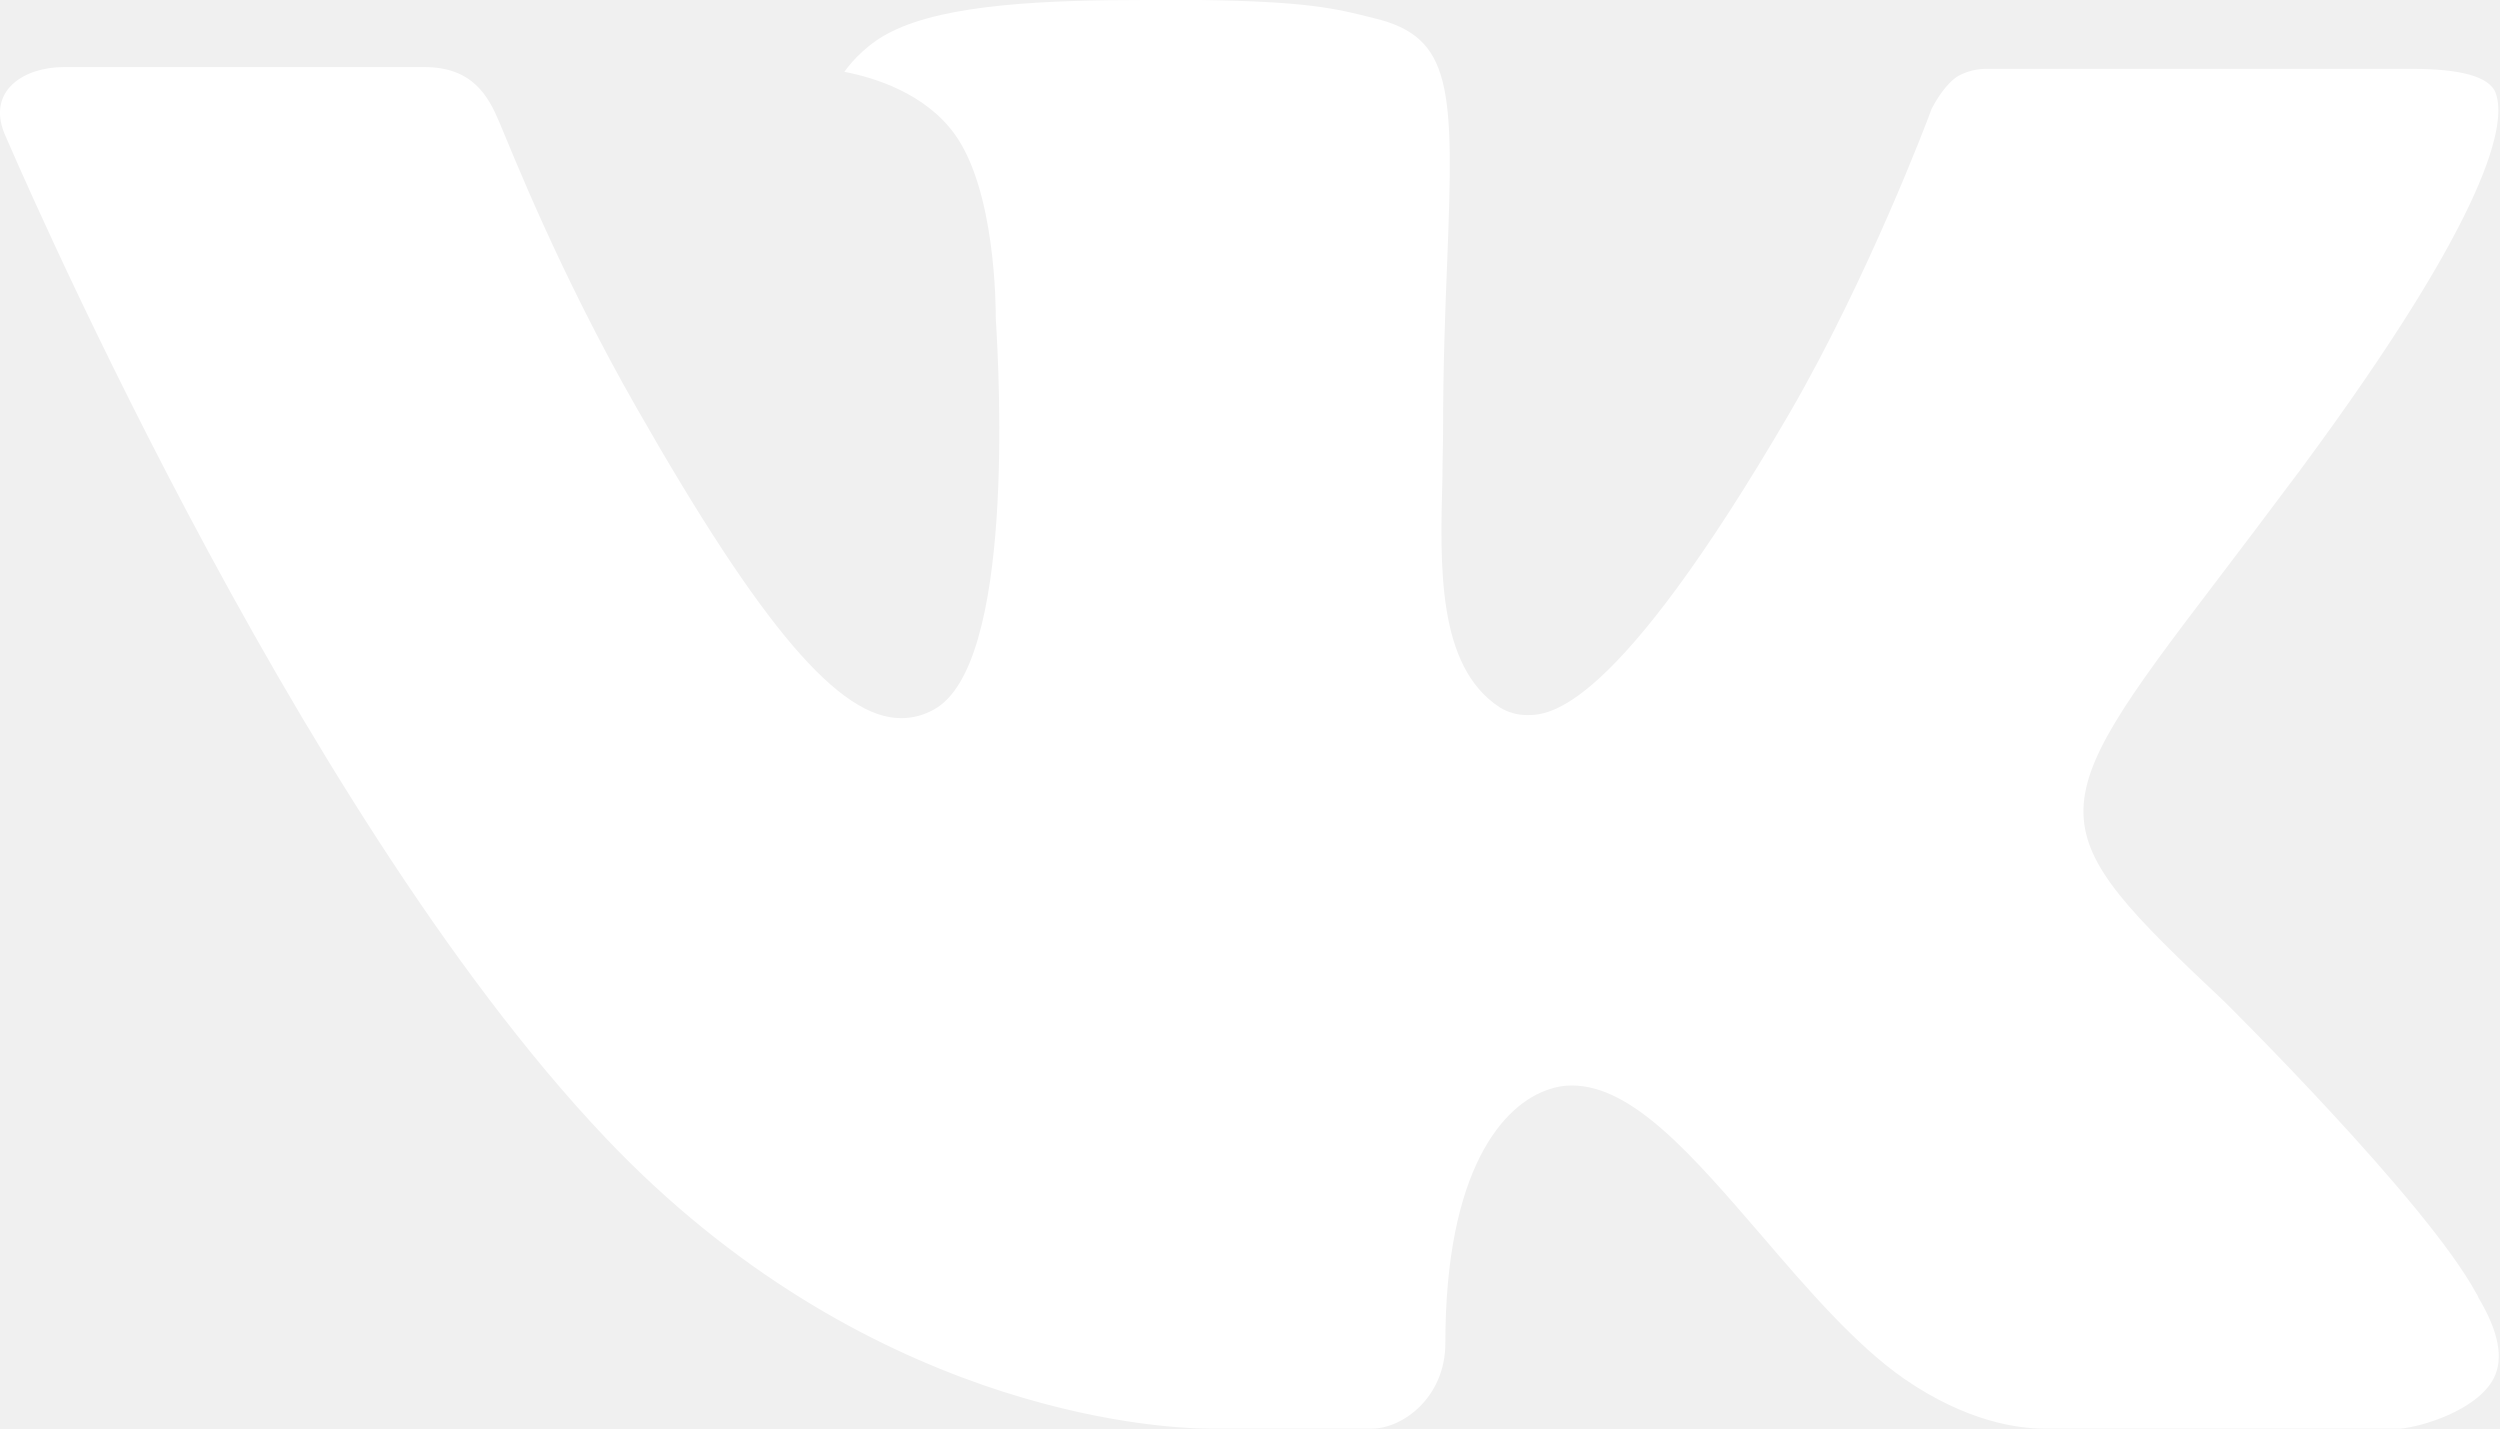
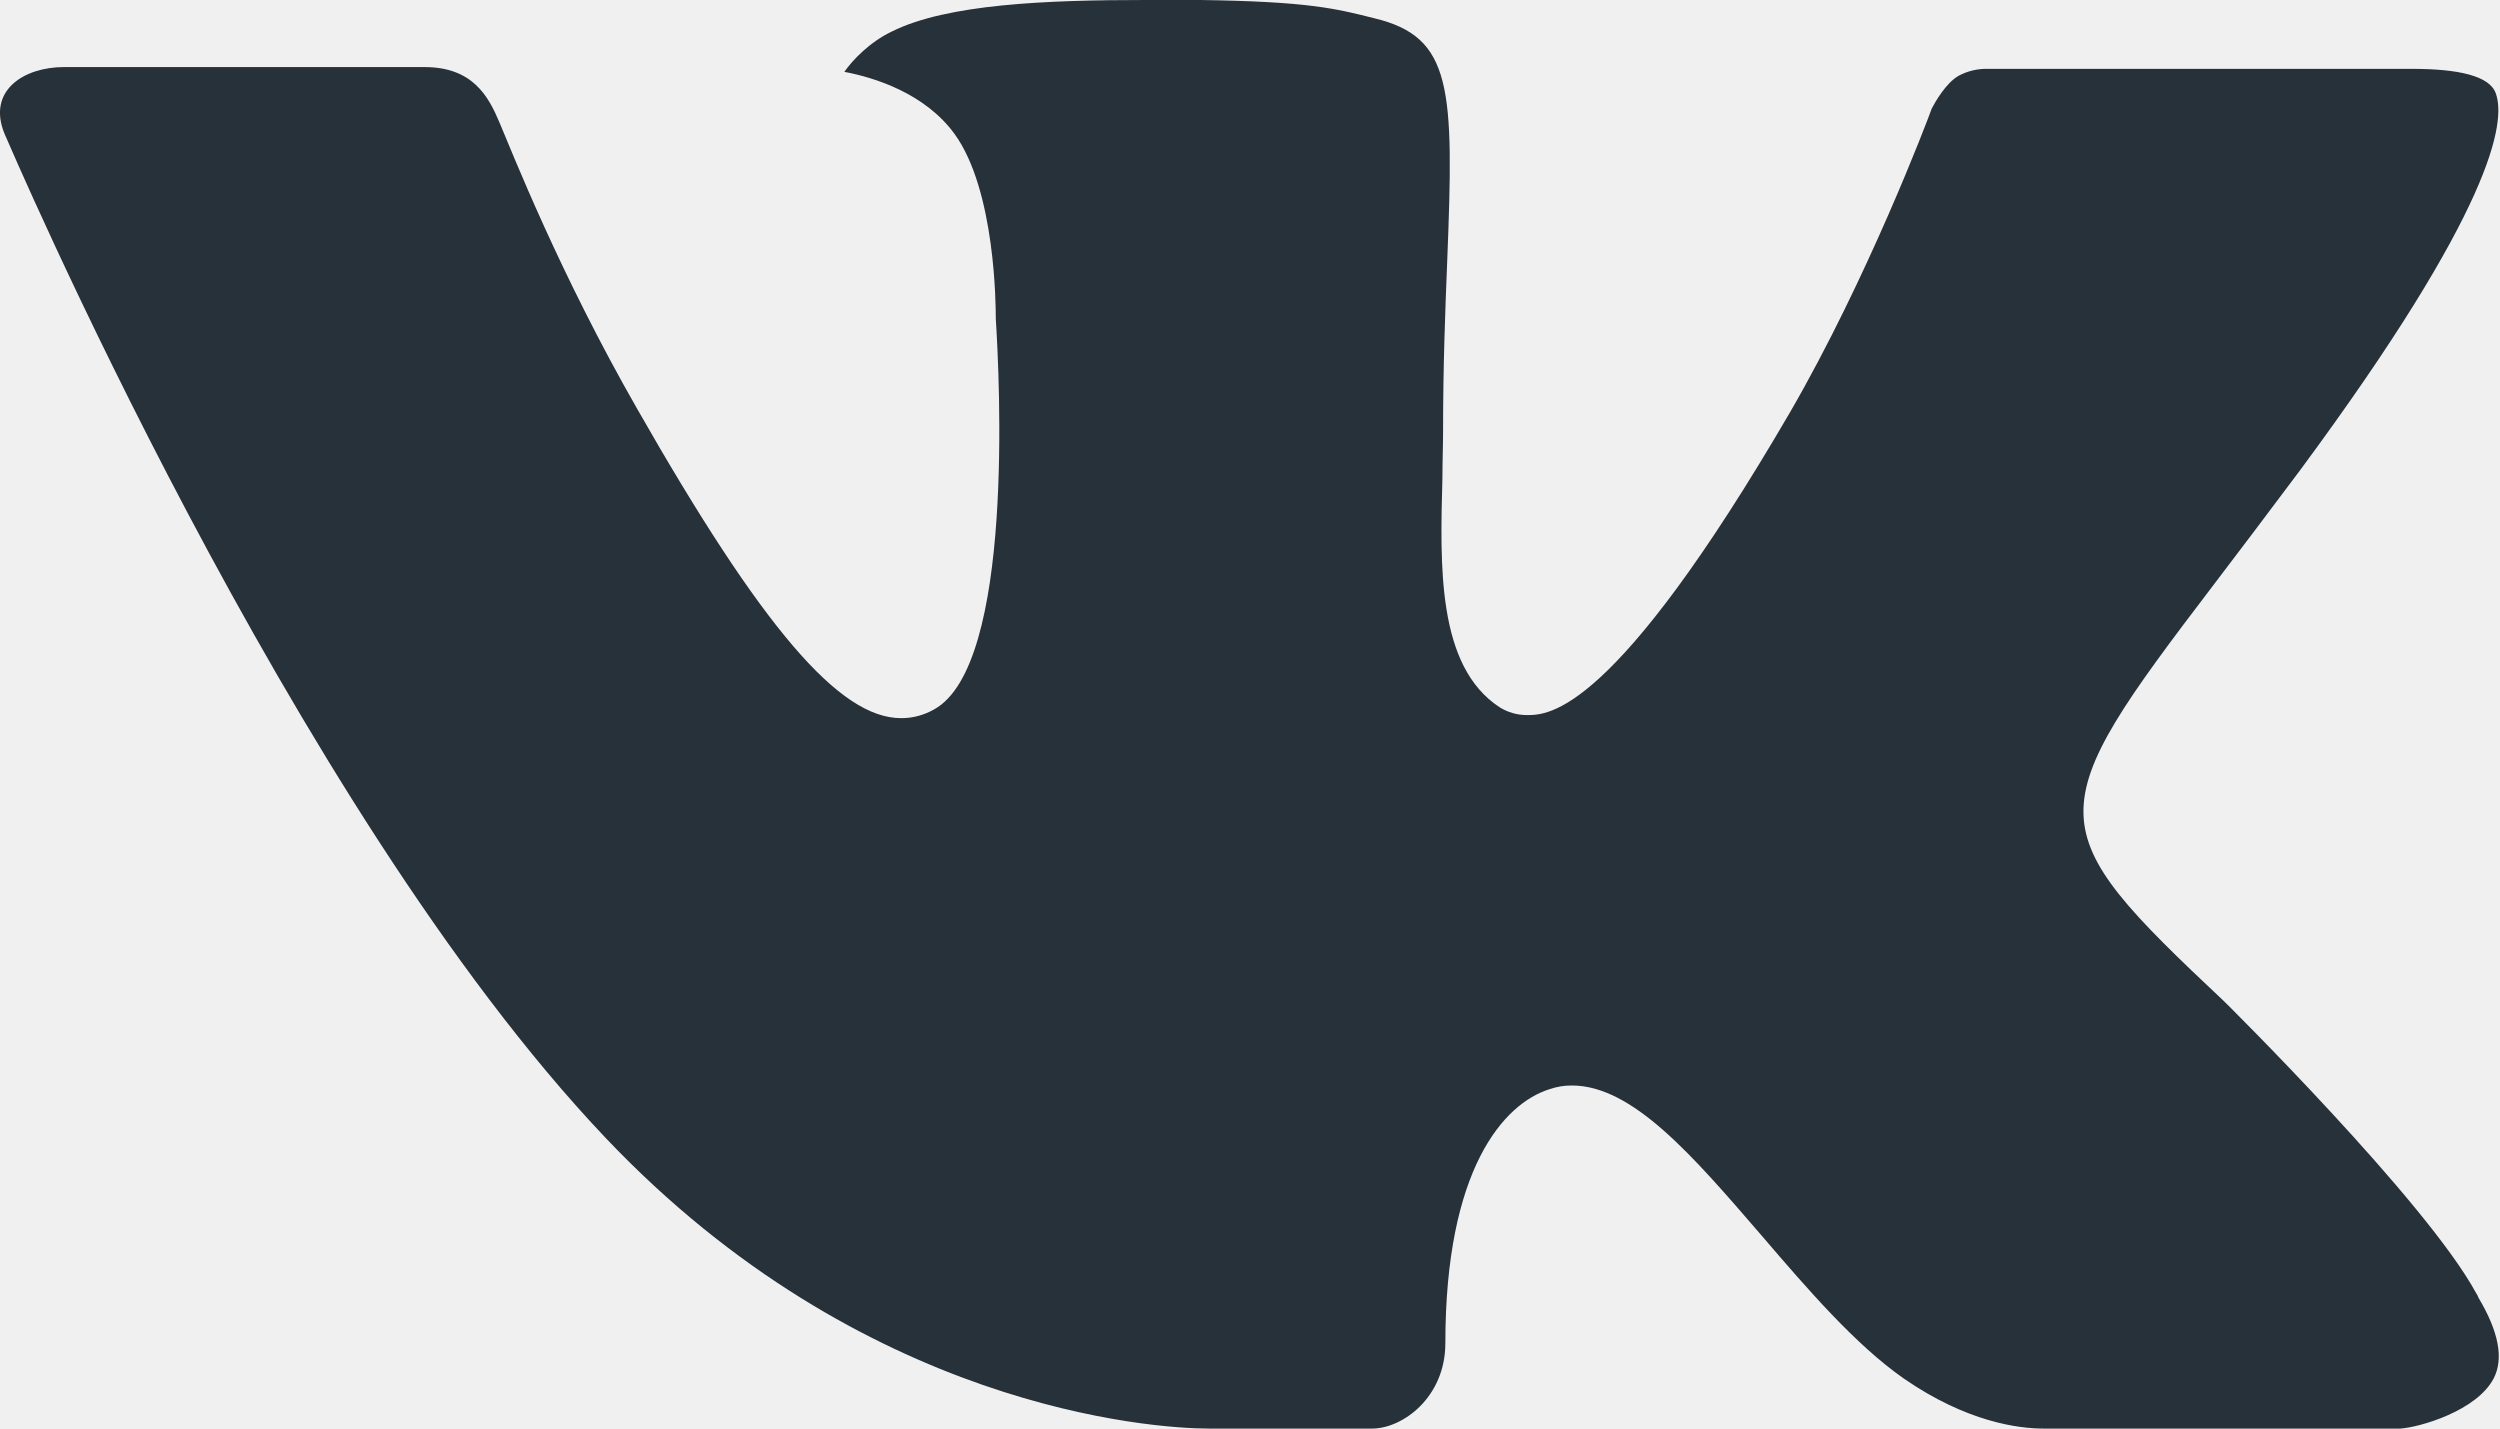
<svg xmlns="http://www.w3.org/2000/svg" width="35" height="20" viewBox="0 0 35 20" fill="none">
-   <path d="M31.139 14.02C31.139 14.02 33.967 16.813 34.667 18.106C34.681 18.124 34.691 18.145 34.698 18.167C34.983 18.644 35.053 19.019 34.913 19.295C34.677 19.752 33.878 19.981 33.607 20H28.608C28.26 20 27.535 19.909 26.654 19.3C25.98 18.83 25.311 18.055 24.662 17.297C23.693 16.173 22.855 15.197 22.006 15.197C21.899 15.196 21.793 15.214 21.692 15.249C21.05 15.452 20.235 16.367 20.235 18.804C20.235 19.566 19.633 20 19.211 20H16.922C16.141 20 12.08 19.727 8.478 15.93C4.065 11.28 0.102 1.954 0.063 1.872C-0.184 1.268 0.334 0.939 0.894 0.939H5.942C6.619 0.939 6.839 1.349 6.993 1.716C7.172 2.137 7.833 3.824 8.917 5.718C10.674 8.8 11.753 10.054 12.615 10.054C12.777 10.055 12.936 10.012 13.077 9.932C14.203 9.313 13.993 5.289 13.941 4.46C13.941 4.299 13.939 2.664 13.362 1.873C12.949 1.307 12.246 1.086 11.821 1.006C11.935 0.841 12.176 0.589 12.486 0.441C13.257 0.056 14.651 0 16.035 0H16.803C18.303 0.021 18.692 0.117 19.238 0.255C20.336 0.518 20.357 1.23 20.261 3.654C20.233 4.347 20.203 5.127 20.203 6.045C20.203 6.241 20.194 6.46 20.194 6.682C20.161 7.925 20.117 9.327 20.995 9.902C21.109 9.973 21.241 10.011 21.375 10.011C21.679 10.011 22.591 10.011 25.062 5.769C26.147 3.895 26.986 1.686 27.044 1.52C27.093 1.427 27.24 1.167 27.418 1.062C27.545 0.994 27.687 0.96 27.831 0.964H33.77C34.417 0.964 34.856 1.062 34.941 1.307C35.085 1.704 34.913 2.916 32.202 6.582C31.746 7.193 31.345 7.721 30.994 8.183C28.536 11.408 28.536 11.571 31.139 14.02Z" fill="white" />
+   <g clip-path="url(#clip0_411_129)">
+     <path d="M31.139 14.02C31.139 14.02 33.967 16.813 34.667 18.106C34.681 18.124 34.691 18.145 34.698 18.167C34.983 18.644 35.053 19.019 34.913 19.295C34.677 19.752 33.878 19.981 33.607 20H28.608C28.26 20 27.535 19.909 26.654 19.3C25.98 18.83 25.311 18.055 24.662 17.297C23.693 16.173 22.855 15.197 22.006 15.197C21.899 15.196 21.793 15.214 21.692 15.249C21.05 15.452 20.235 16.367 20.235 18.804C20.235 19.566 19.633 20 19.211 20H16.922C16.141 20 12.08 19.727 8.478 15.93C4.065 11.28 0.102 1.954 0.063 1.872C-0.184 1.268 0.334 0.939 0.894 0.939H5.942C6.619 0.939 6.839 1.349 6.993 1.716C7.172 2.137 7.833 3.824 8.917 5.718C10.674 8.8 11.753 10.054 12.615 10.054C12.777 10.055 12.936 10.012 13.077 9.932C14.203 9.313 13.993 5.289 13.941 4.46C13.941 4.299 13.939 2.664 13.362 1.873C12.949 1.307 12.246 1.086 11.821 1.006C11.935 0.841 12.176 0.589 12.486 0.441C13.257 0.056 14.651 0 16.035 0H16.803C18.303 0.021 18.692 0.117 19.238 0.255C20.336 0.518 20.357 1.23 20.261 3.654C20.233 4.347 20.203 5.127 20.203 6.045C20.203 6.241 20.194 6.46 20.194 6.682C20.161 7.925 20.117 9.327 20.995 9.902C21.109 9.973 21.241 10.011 21.375 10.011C21.679 10.011 22.591 10.011 25.062 5.769C26.147 3.895 26.986 1.686 27.044 1.52C27.093 1.427 27.24 1.167 27.418 1.062C27.545 0.994 27.687 0.96 27.831 0.964H33.77C34.417 0.964 34.856 1.062 34.941 1.307C35.085 1.704 34.913 2.916 32.202 6.582C31.746 7.193 31.345 7.721 30.994 8.183C28.536 11.408 28.536 11.571 31.139 14.02Z" fill="#273139" />
+   </g>
+   <defs>
+     <clipPath id="clip0_411_129">
+       <rect width="35" height="20" fill="white" />
+     </clipPath>
+   </defs>
</svg>
